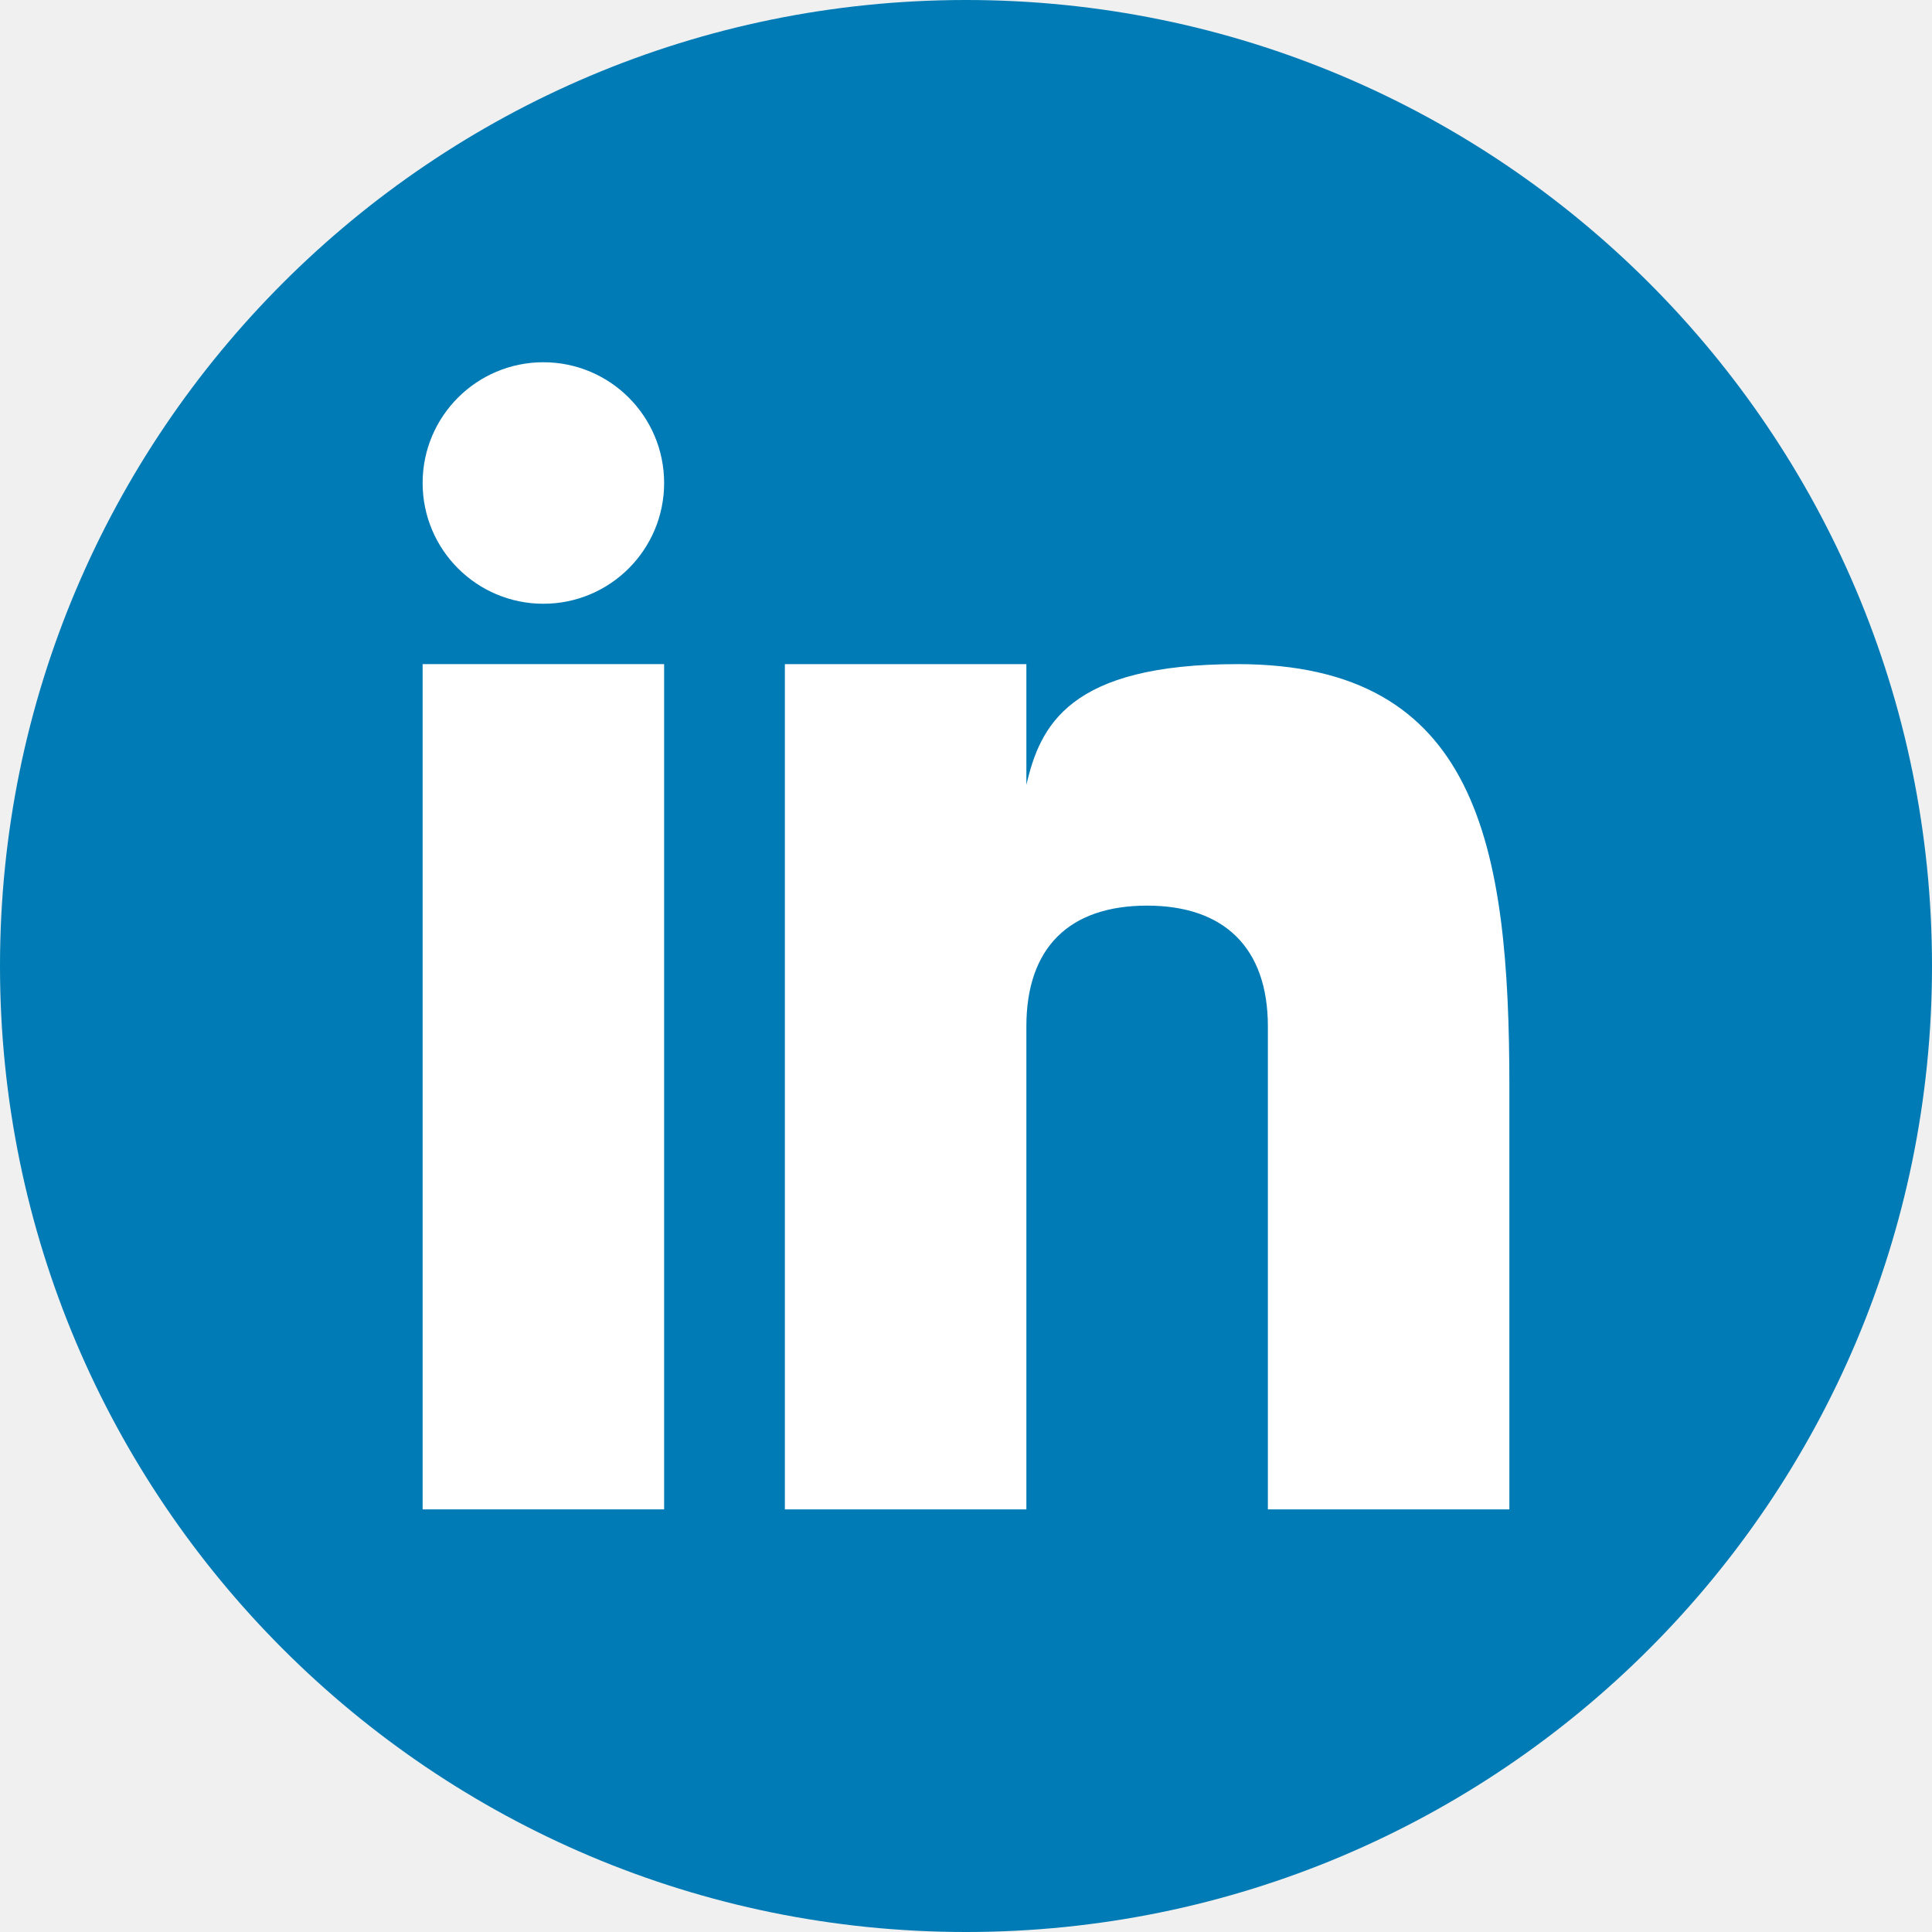
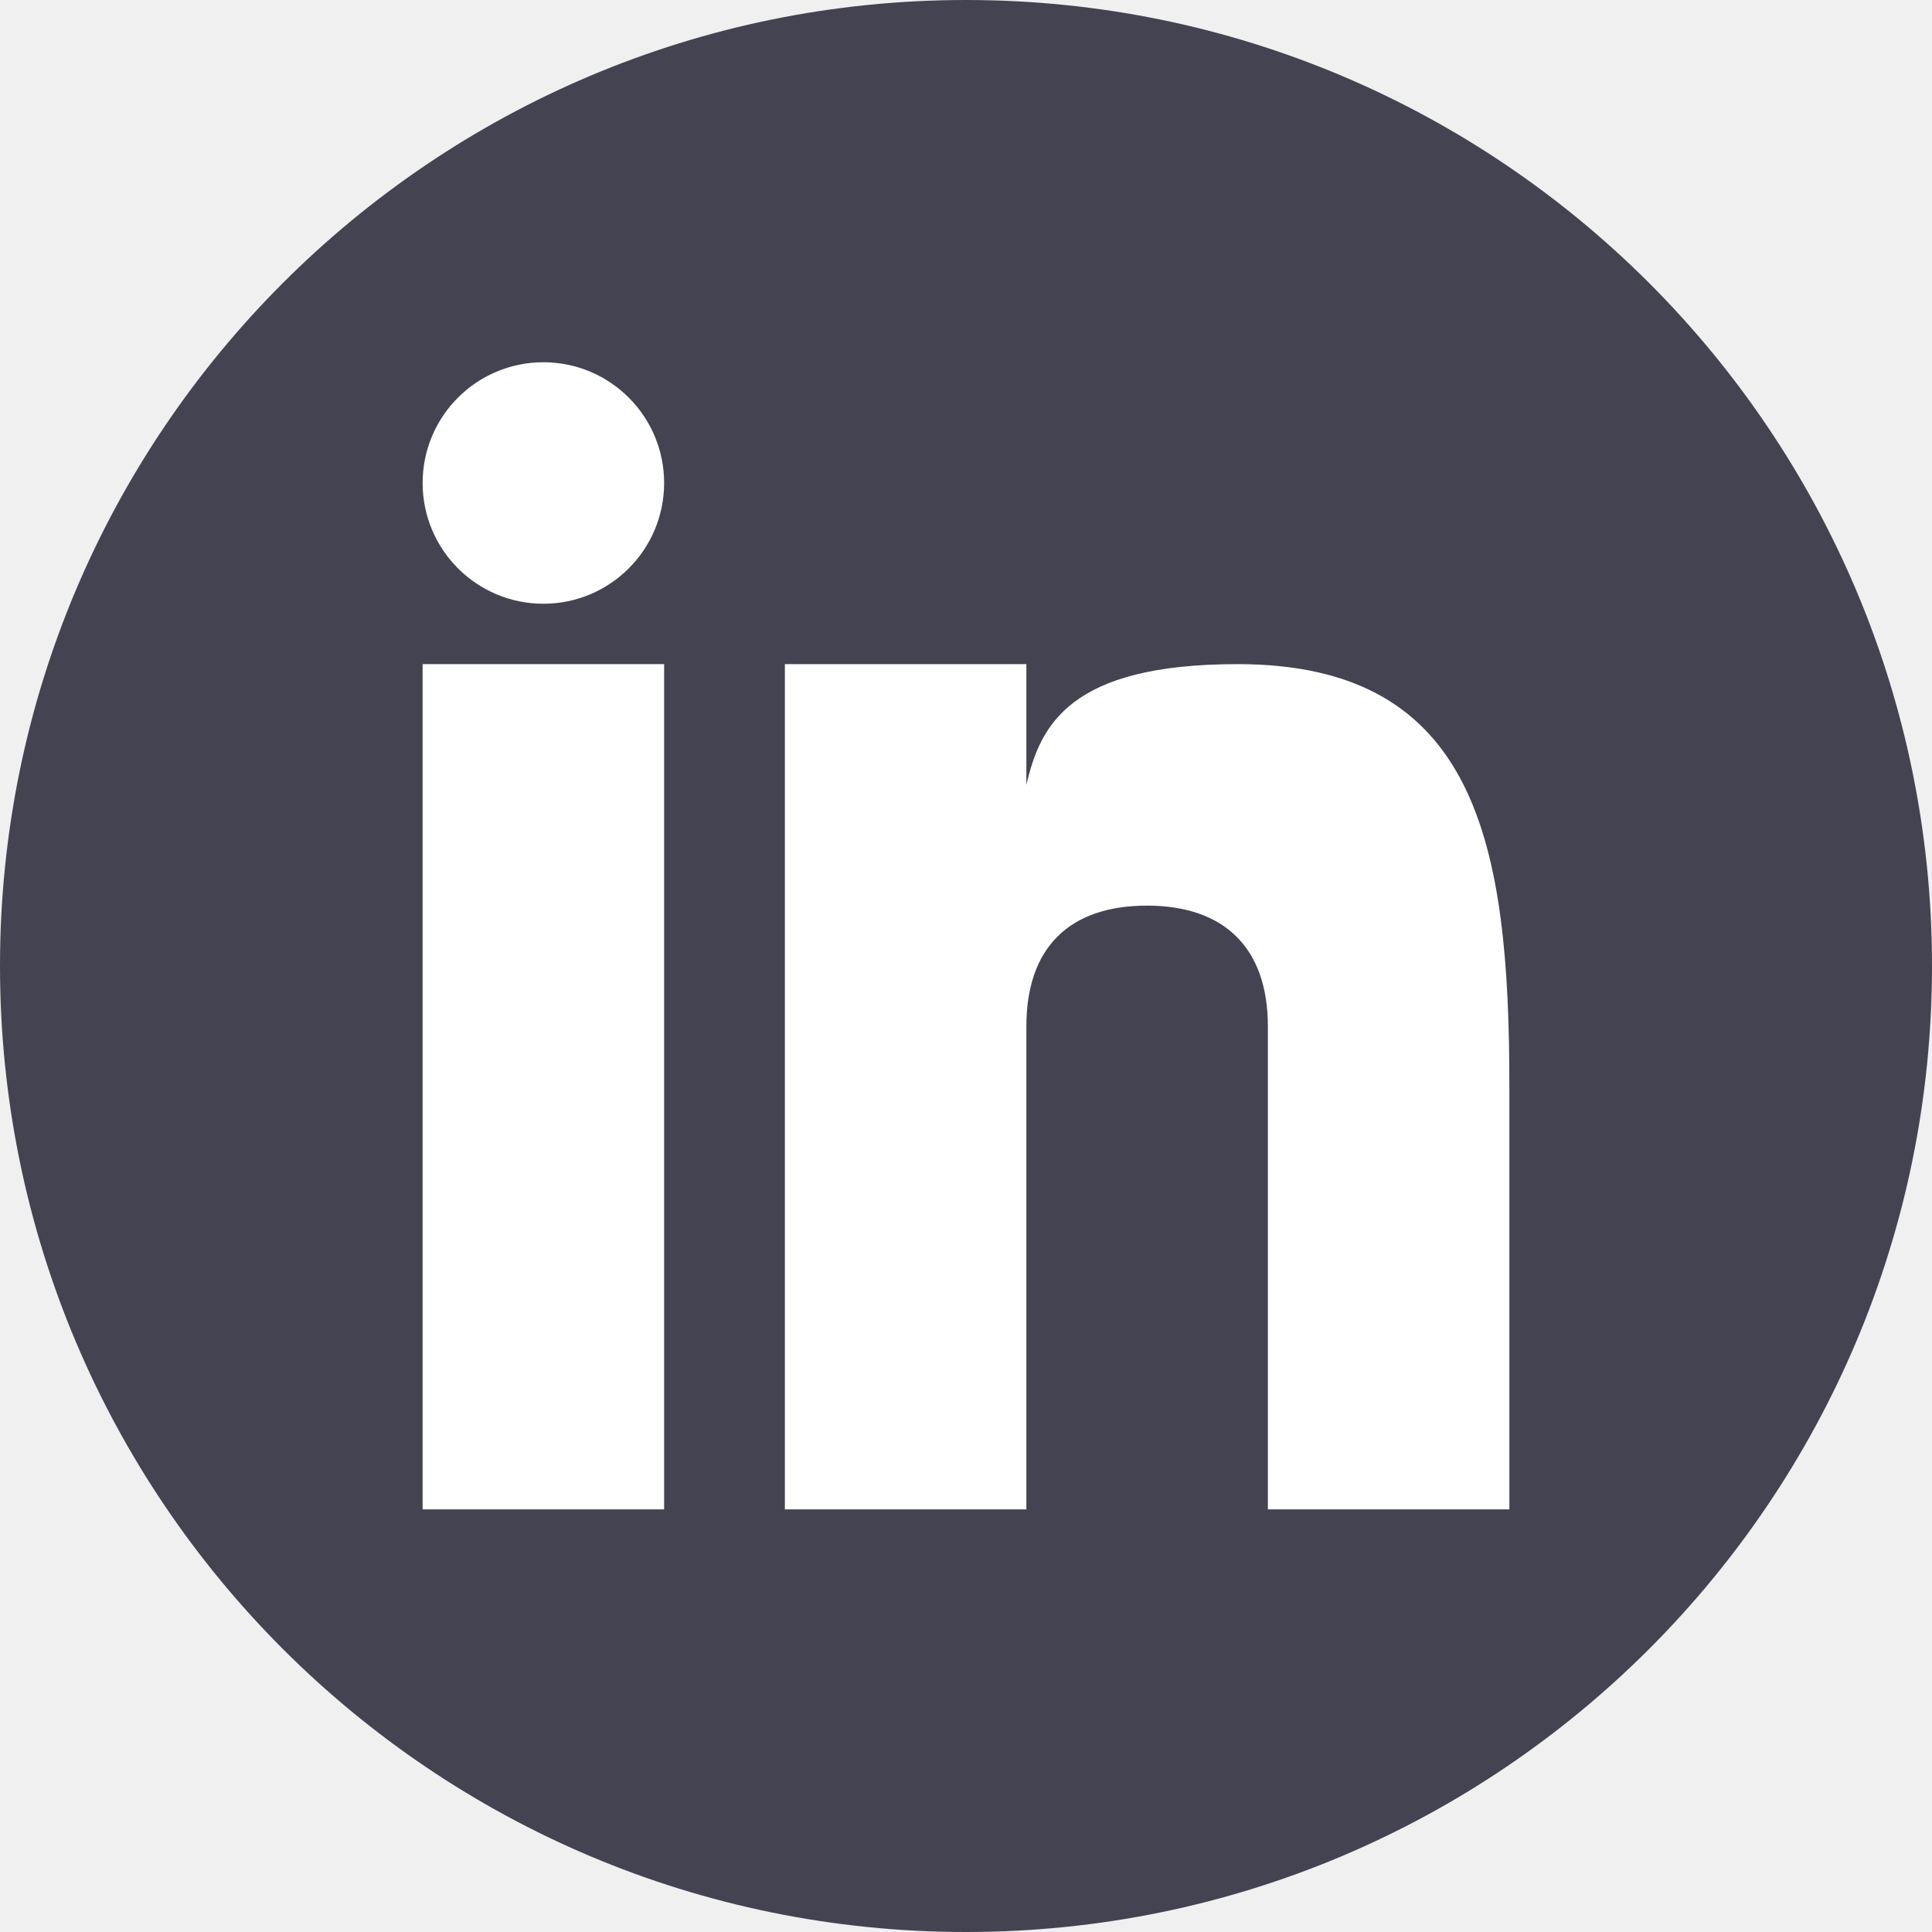
<svg xmlns="http://www.w3.org/2000/svg" enable-background="new 0 0 32 32" height="32px" id="Layer_1" version="1.0" viewBox="0 0 32 32" width="32px" xml:space="preserve">
  <g>
-     <circle clip-rule="evenodd" cx="16" cy="16" fill="#007BB5" fill-rule="evenodd" r="16" />
+     <circle clip-rule="evenodd" cx="16" cy="16" fill="#444352" fill-rule="evenodd" r="16" />
    <g>
      <rect fill="#FFFFFF" height="14" width="4" x="7" y="11" />
      <path d="M20.499,11c-2.791,0-3.271,1.018-3.499,2v-2h-4v14h4v-8c0-1.297,0.703-2,2-2c1.266,0,2,0.688,2,2v8h4v-7    C25,14,24.479,11,20.499,11z" fill="#FFFFFF" />
      <circle cx="9" cy="8" fill="#FFFFFF" r="2" />
    </g>
  </g>
  <g />
  <g />
  <g />
  <g />
  <g />
  <g />
</svg>
